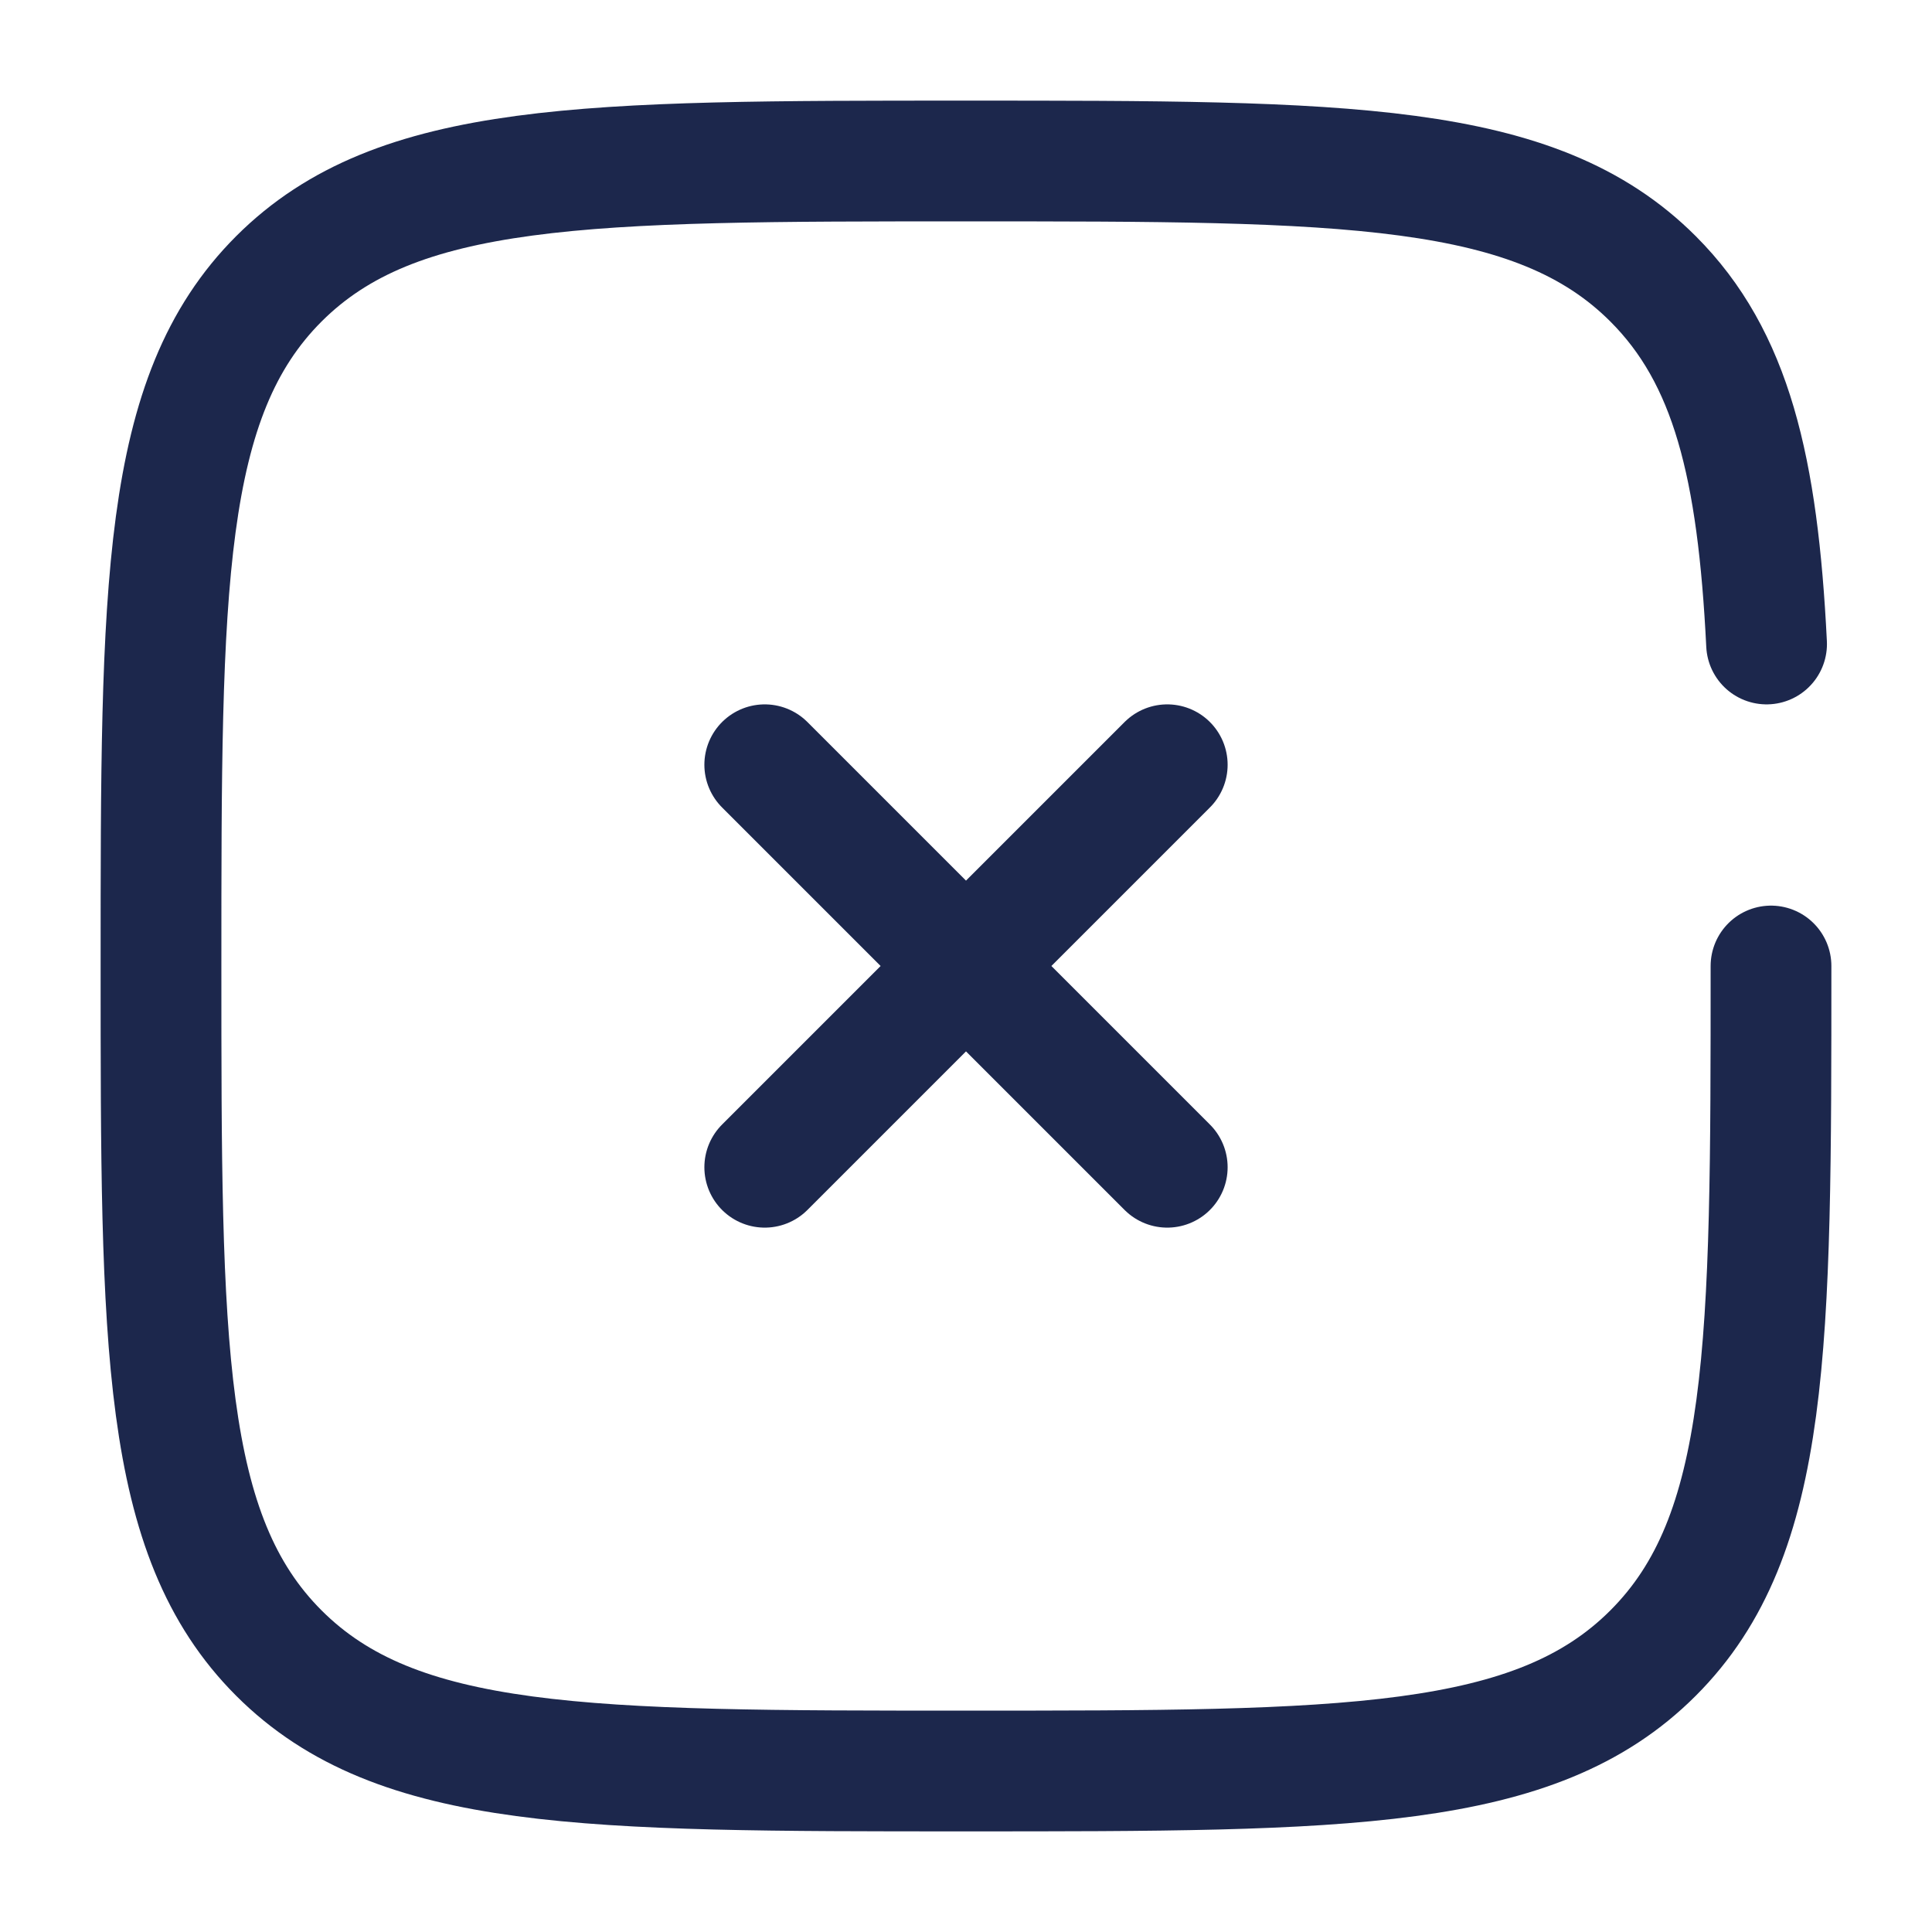
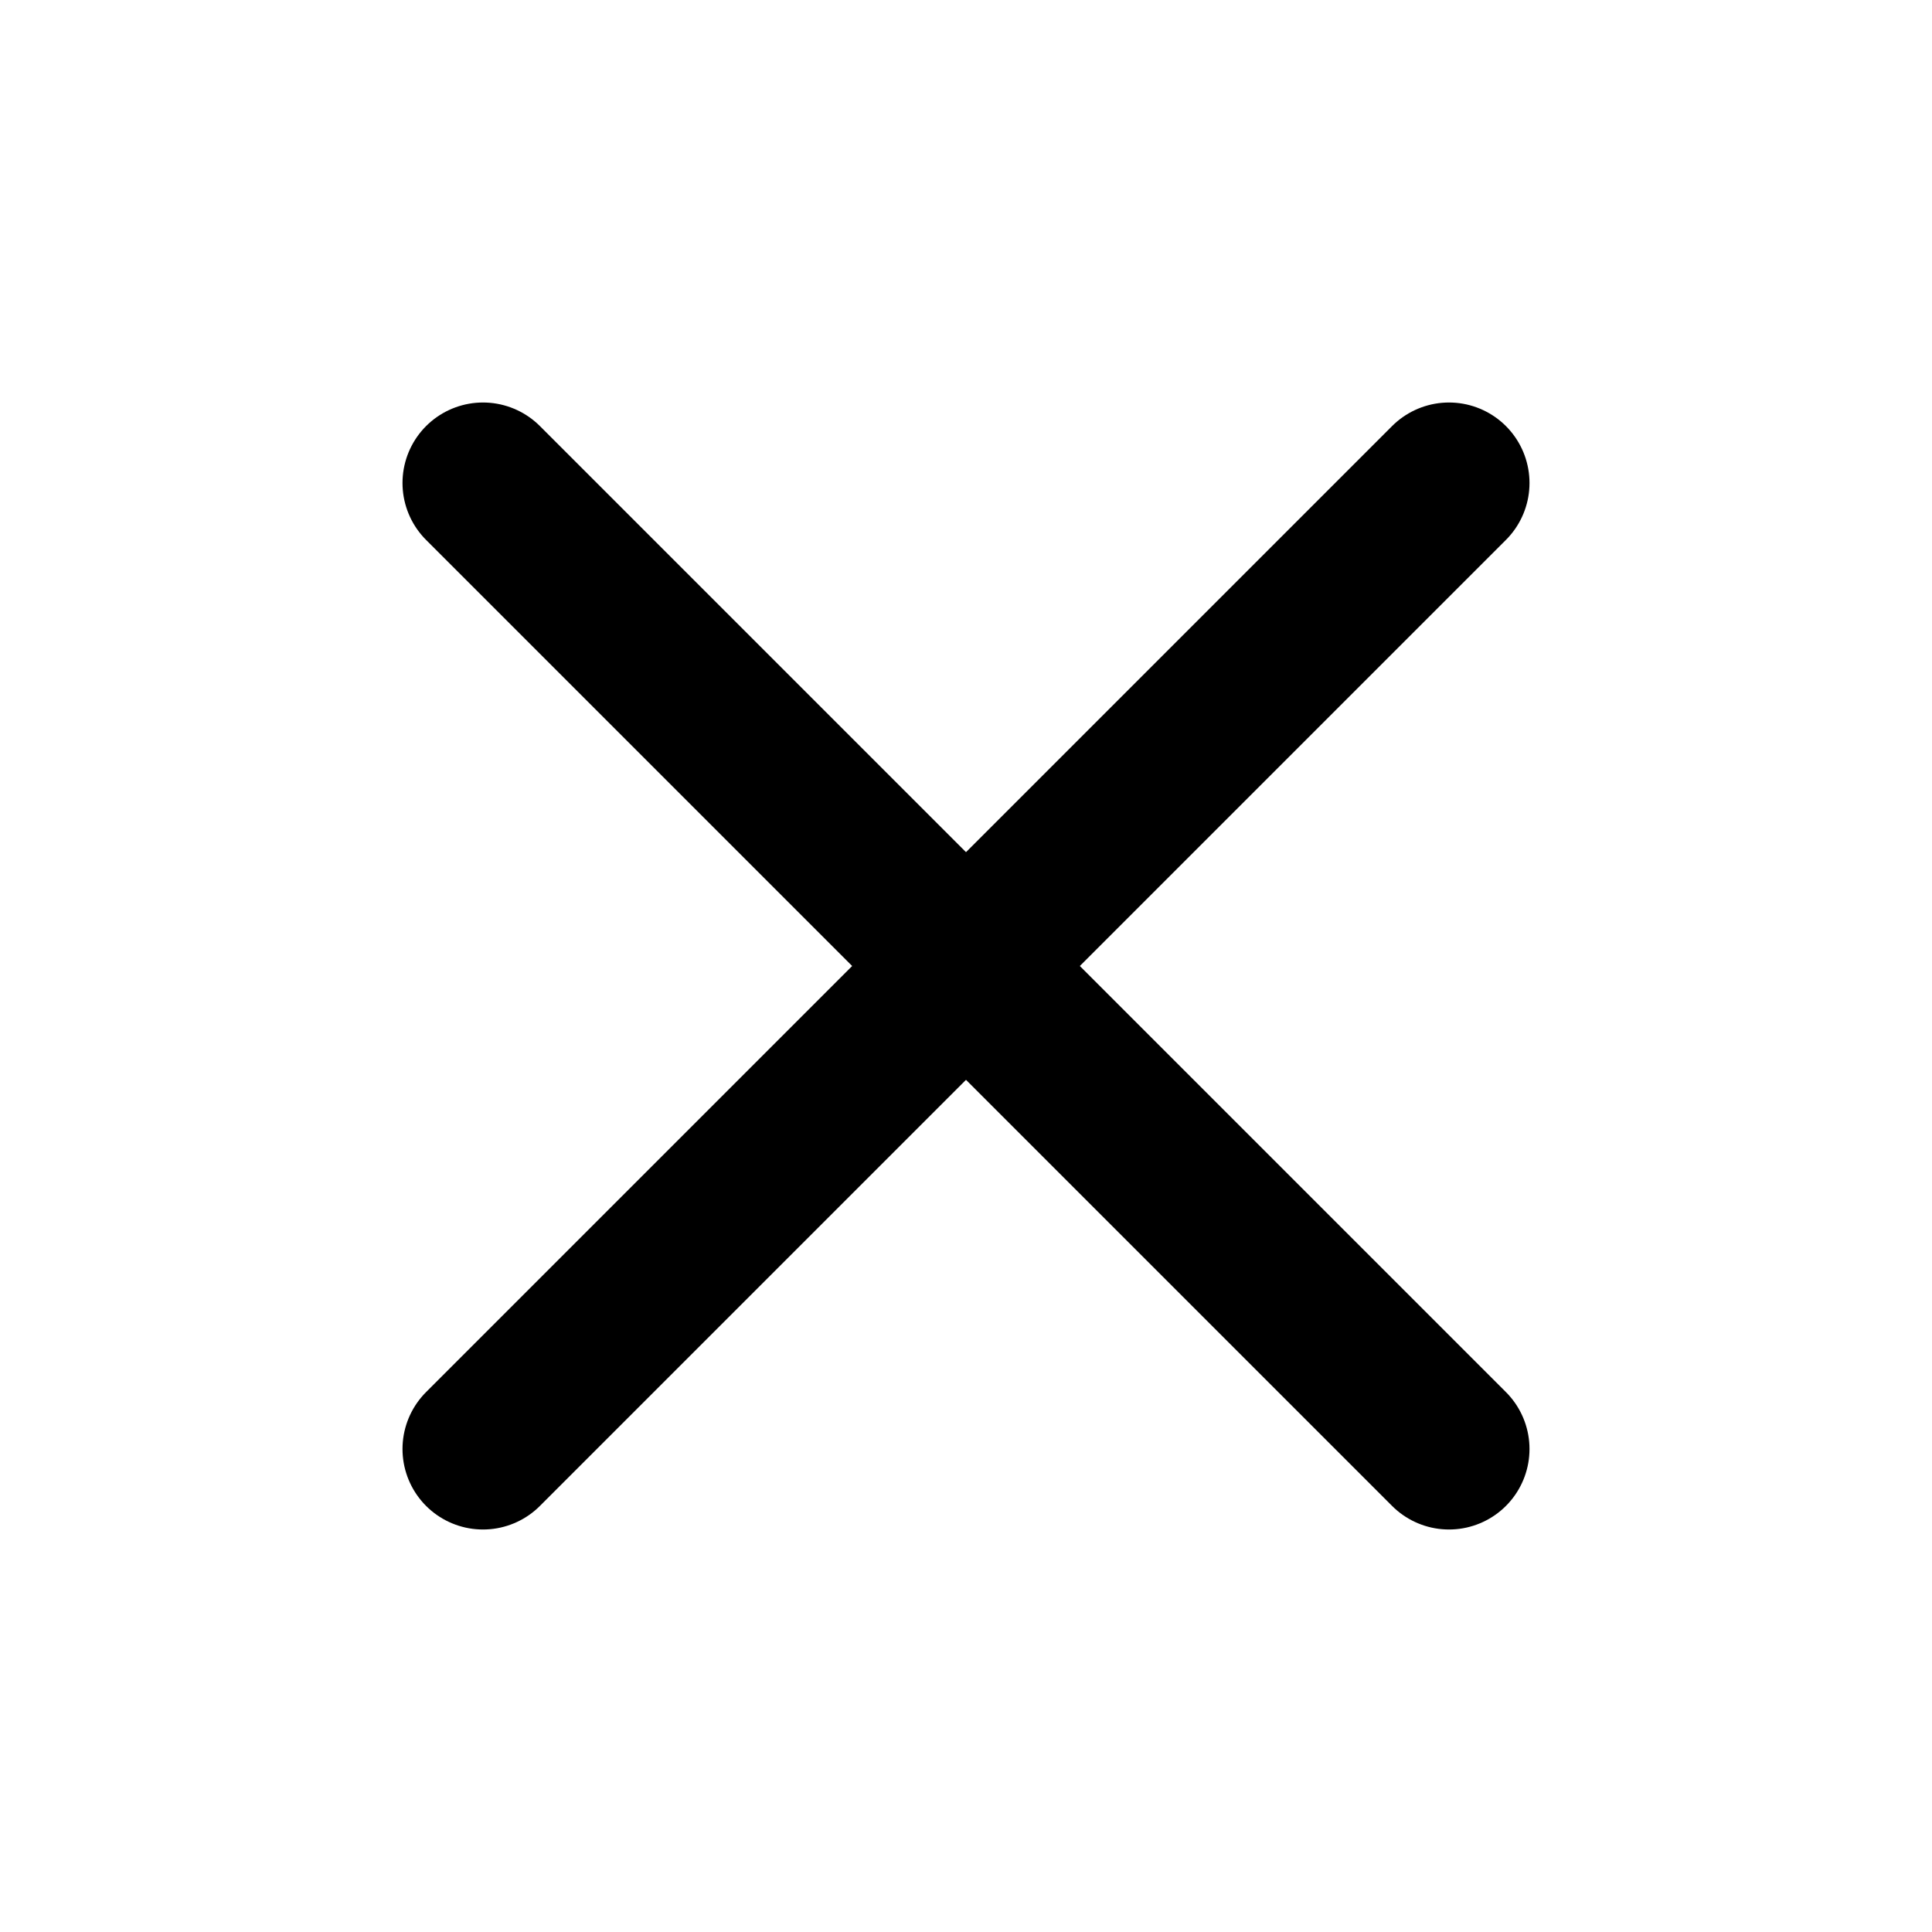
- <svg xmlns="http://www.w3.org/2000/svg" width="800px" height="800px" viewBox="0 0 24 24" fill="none">
-   <path d="M14.5 9.5L9.5 14.5M9.5 9.5L14.5 14.5" stroke="#1C274C" stroke-width="1.5" stroke-linecap="round" />
-   <path d="M22 12C22 16.714 22 19.071 20.535 20.535C19.071 22 16.714 22 12 22C7.286 22 4.929 22 3.464 20.535C2 19.071 2 16.714 2 12C2 7.286 2 4.929 3.464 3.464C4.929 2 7.286 2 12 2C16.714 2 19.071 2 20.535 3.464C21.509 4.438 21.836 5.807 21.945 8" stroke="#1C274C" stroke-width="1.5" stroke-linecap="round" />
+ <svg xmlns="http://www.w3.org/2000/svg" width="24" height="24" viewBox="0 0 24 24" fill="none" stroke="currentColor" stroke-width="2" stroke-linecap="round" stroke-linejoin="round">
+   <line x1="18" y1="6" x2="6" y2="18" />
+   <line x1="6" y1="6" x2="18" y2="18" />
</svg>
